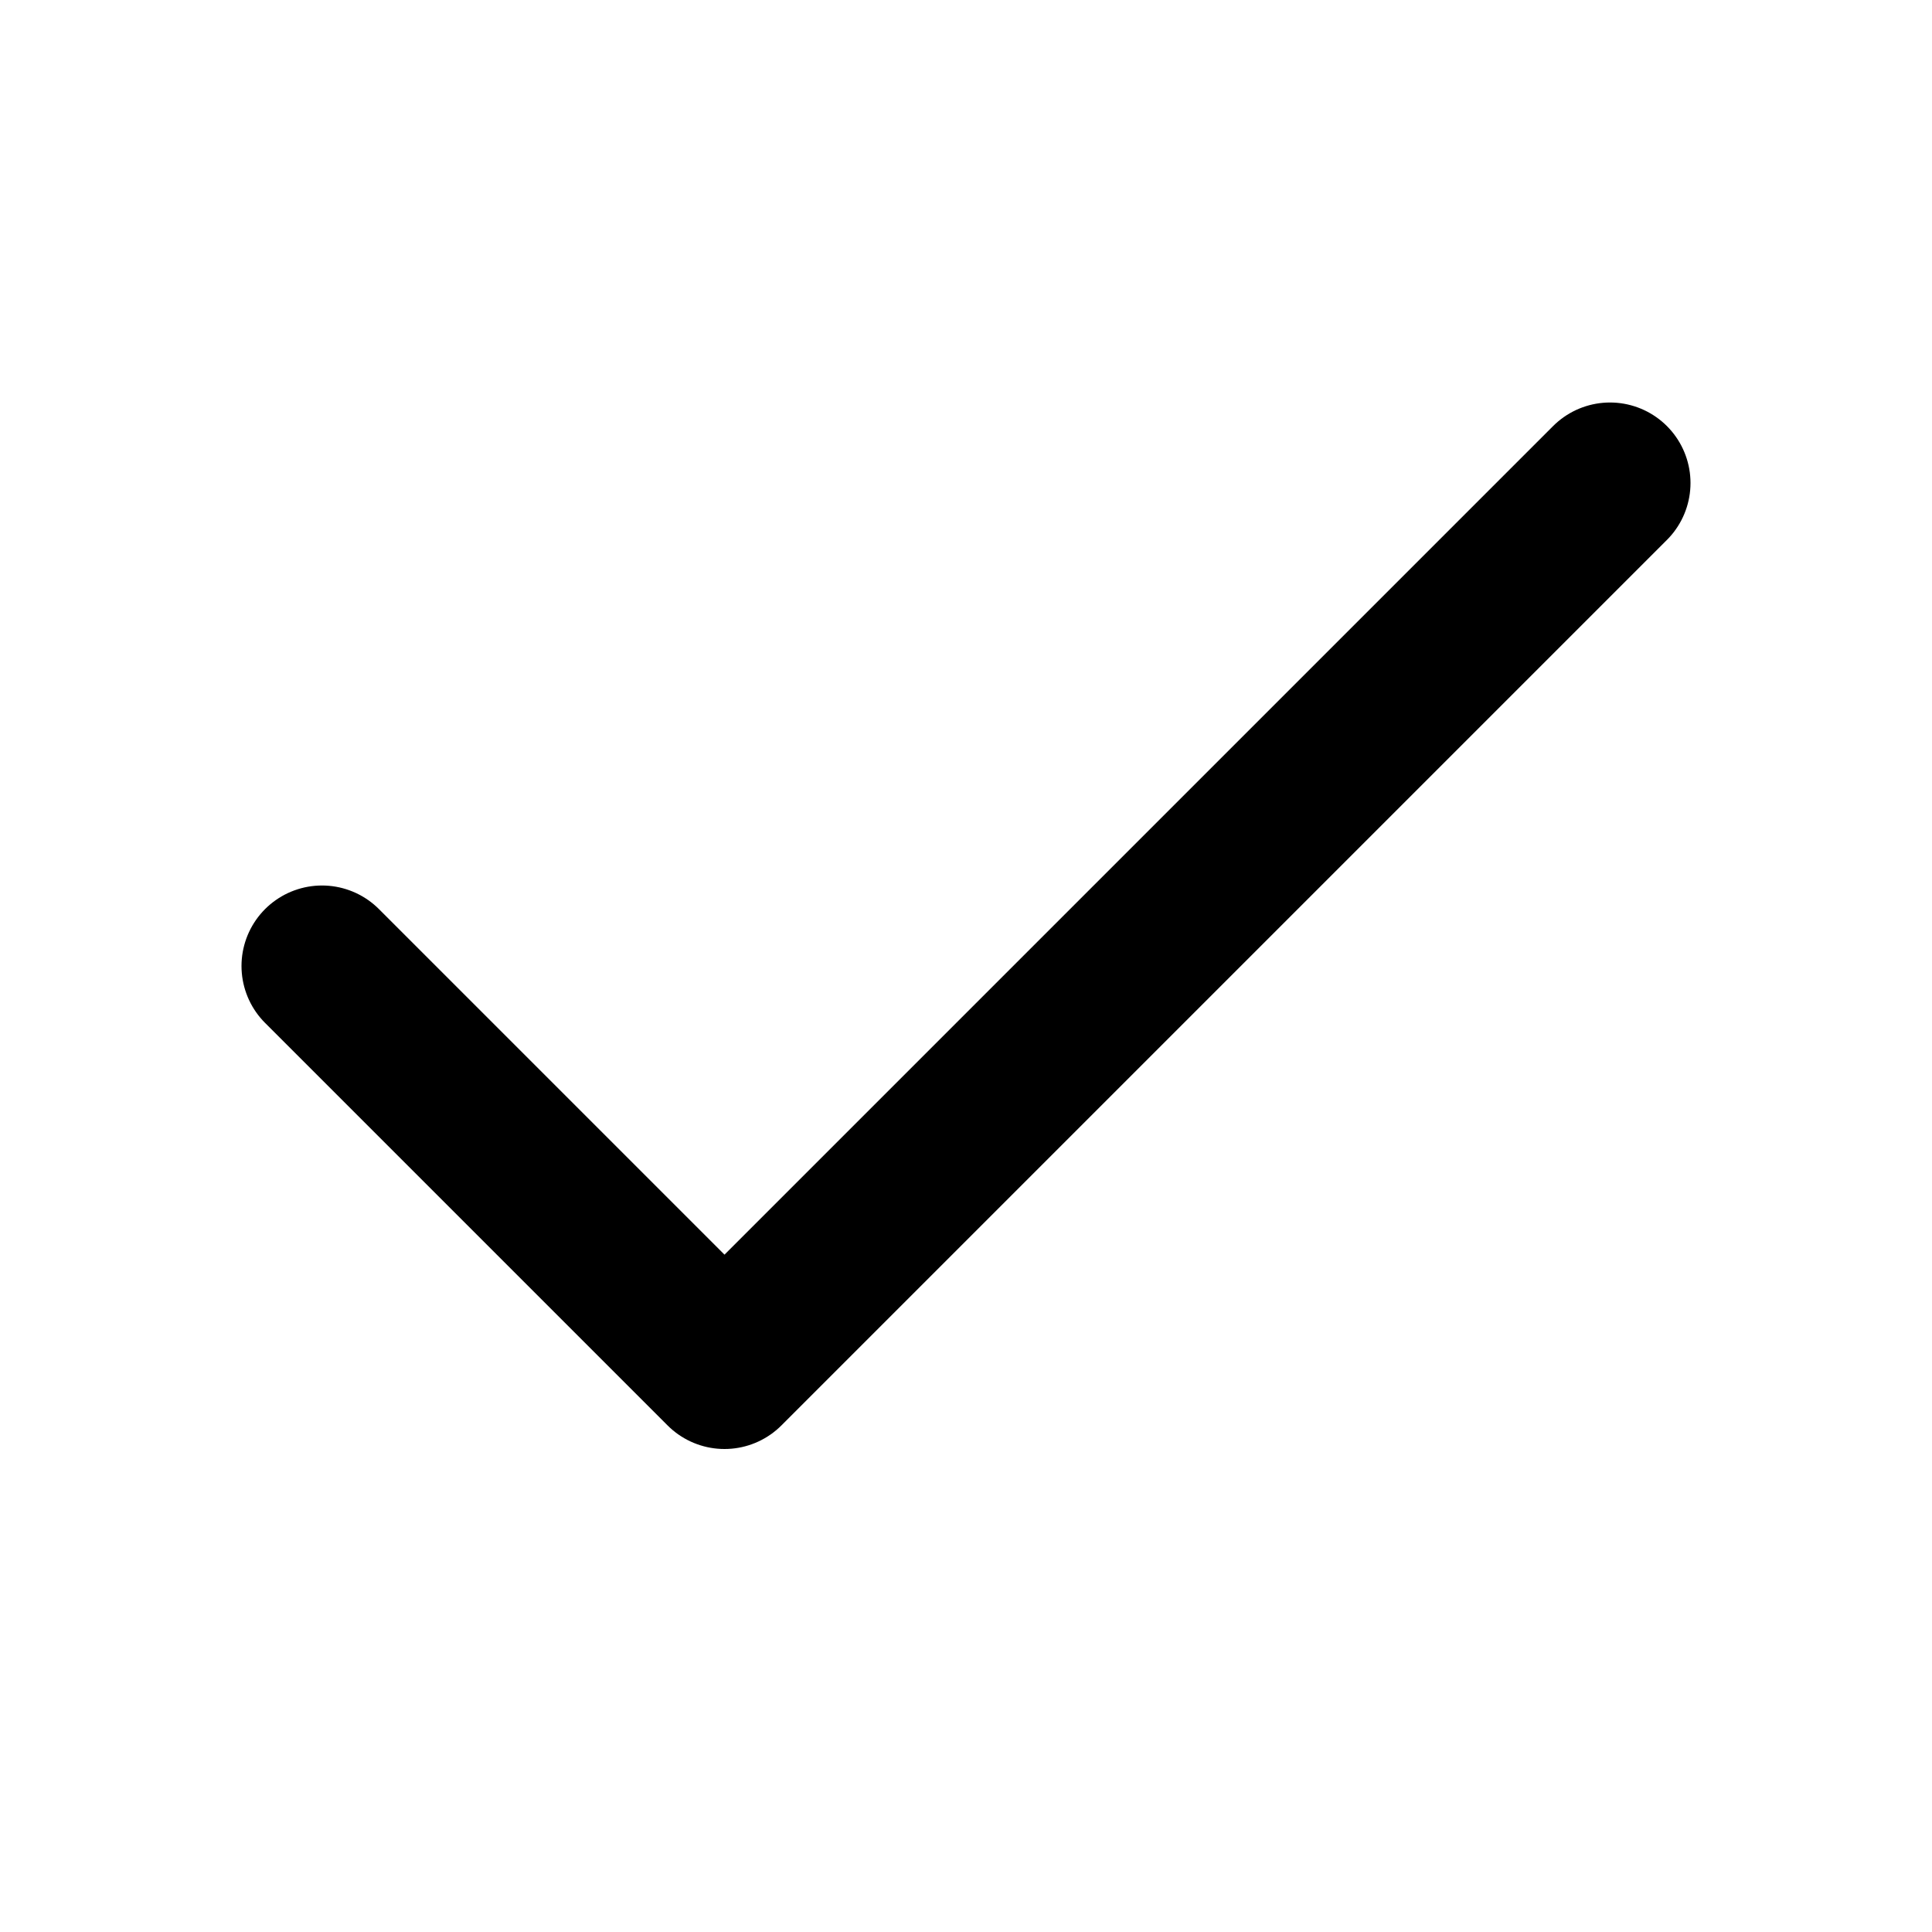
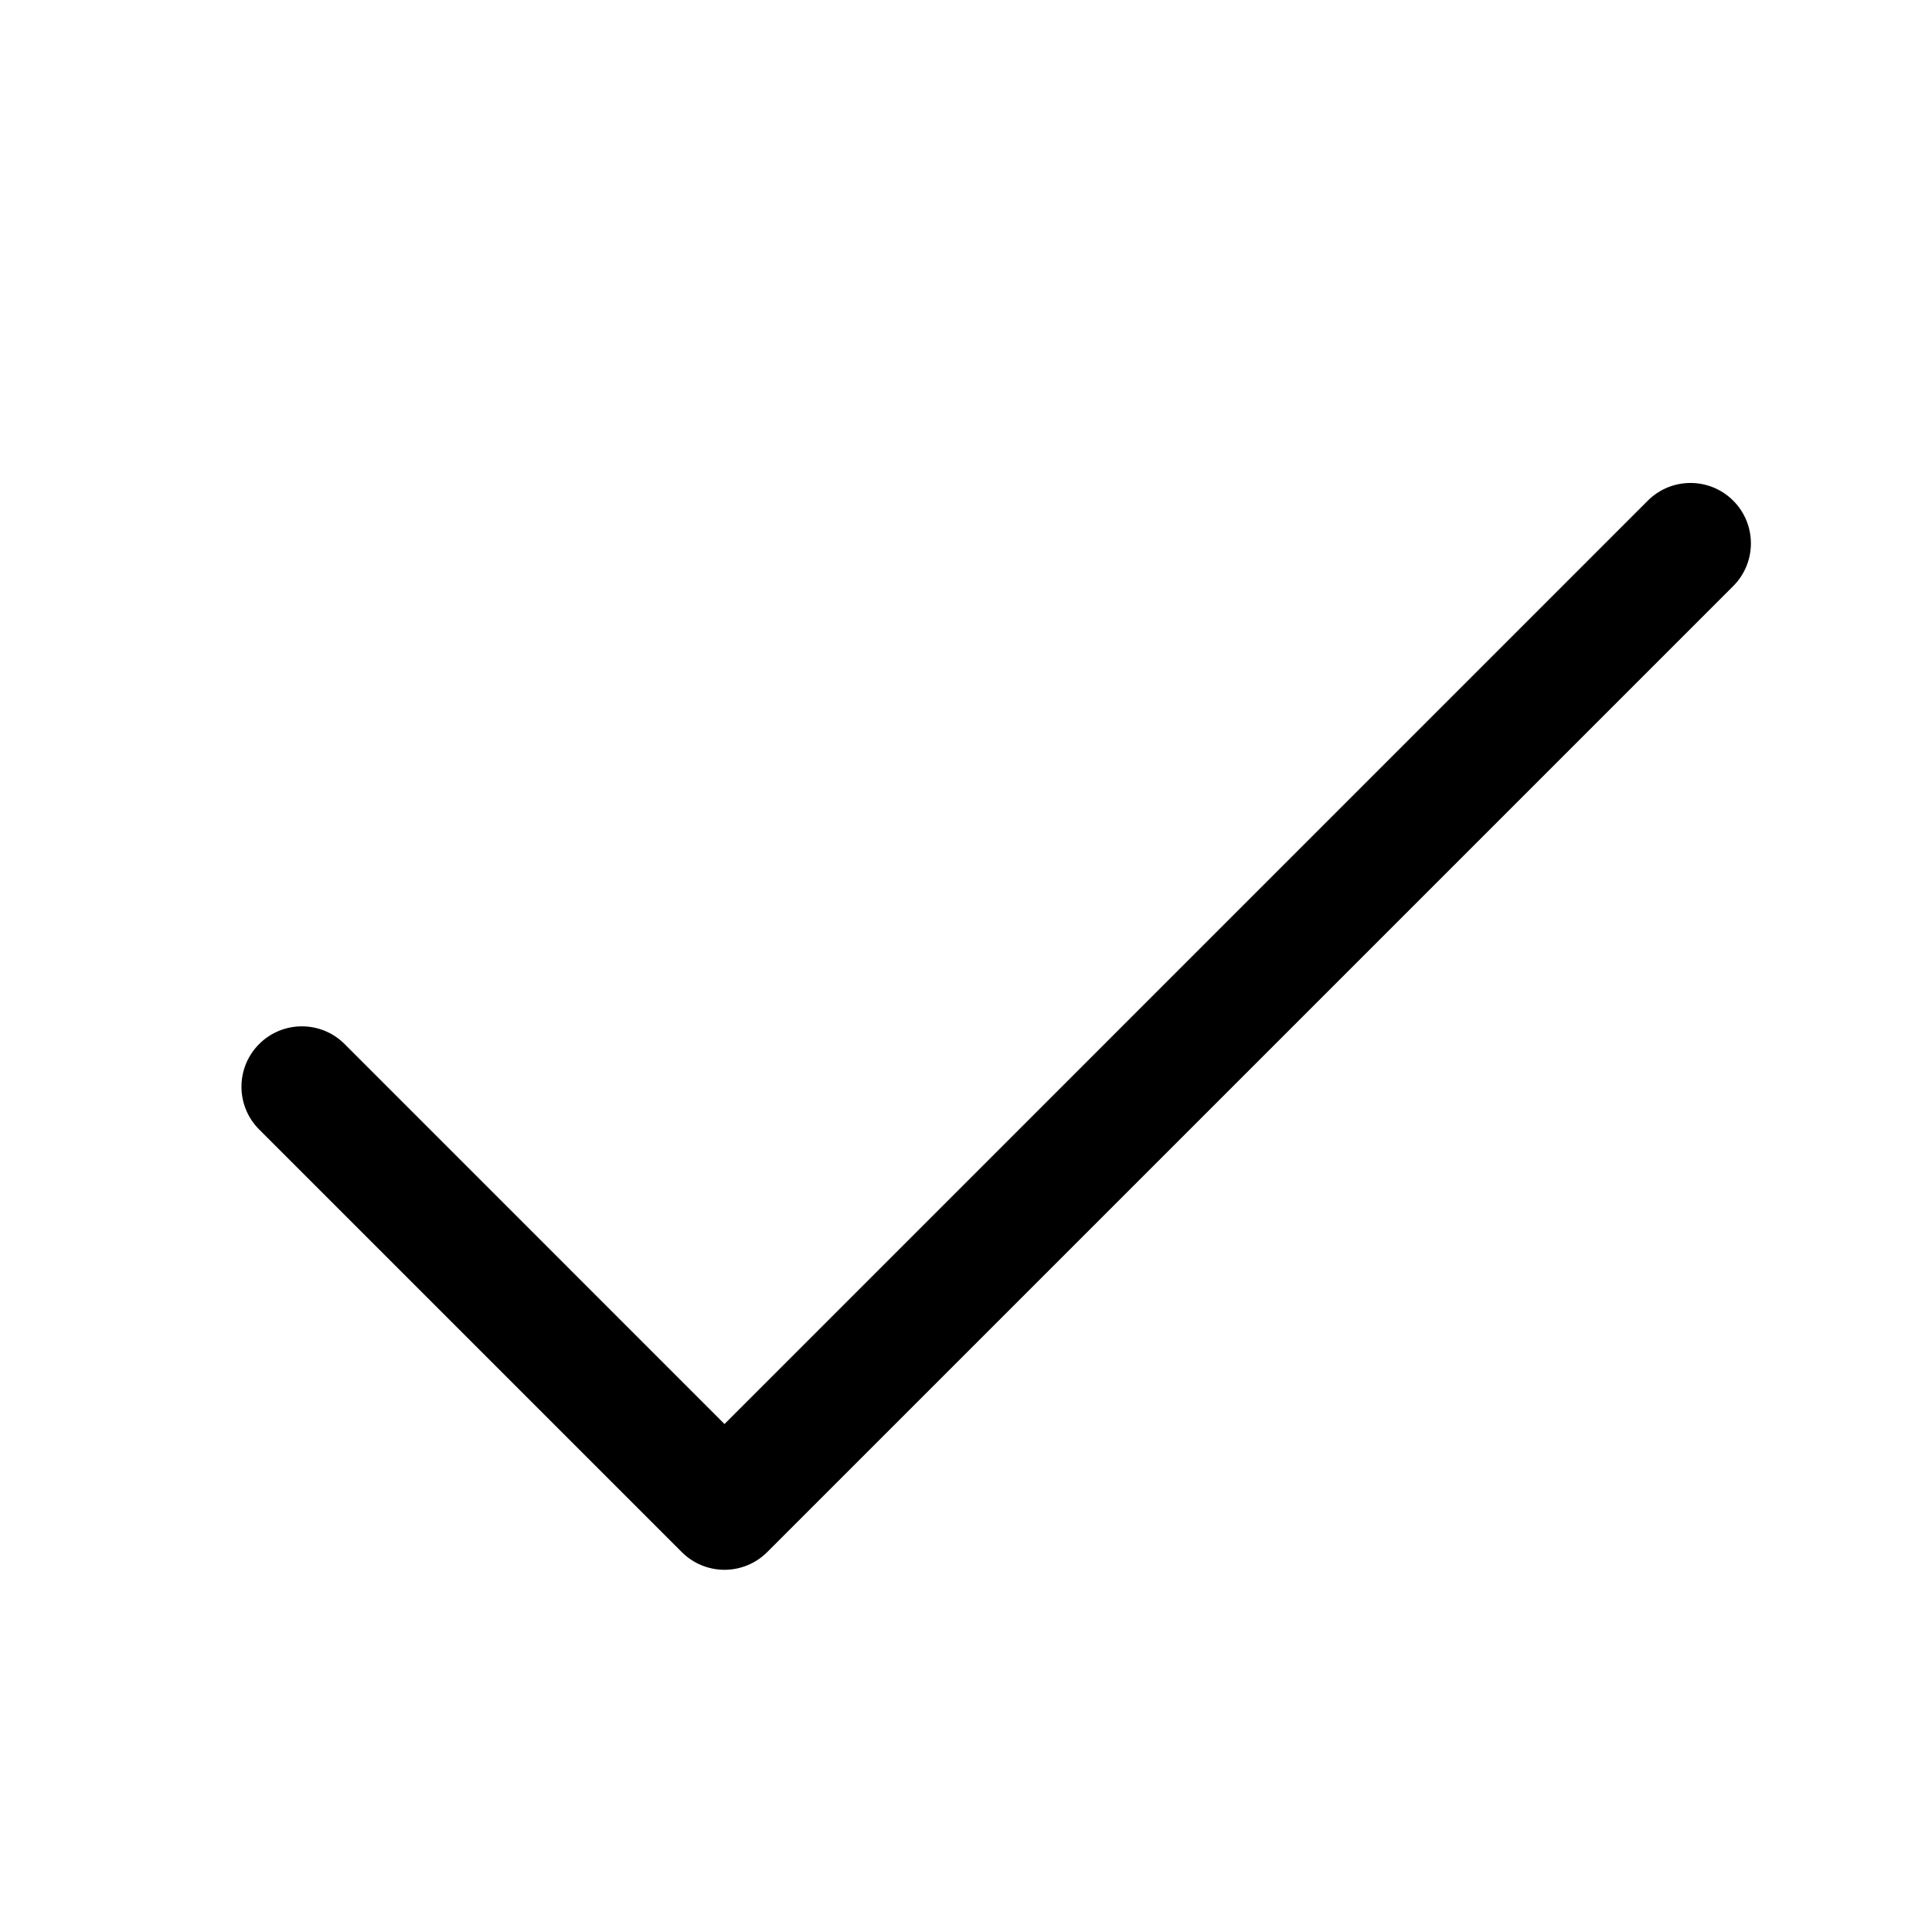
- <svg xmlns="http://www.w3.org/2000/svg" width="24" height="24" viewBox="0 0 24 24" fill="none" stroke="currentColor" stroke-width="2" stroke-linecap="round" stroke-linejoin="round" class="feather feather-check">
-   <polyline points="20 6 9 17 4 12" />
+ <svg xmlns="http://www.w3.org/2000/svg" width="32" height="32" fill="currentColor" viewBox="0 0 256 256">
+   <path d="M229.66,77.66l-128,128a8,8,0,0,1-11.32,0l-56-56a8,8,0,0,1,11.32-11.32L96,188.69,218.34,66.34a8,8,0,0,1,11.32,11.32Z" />
</svg>
